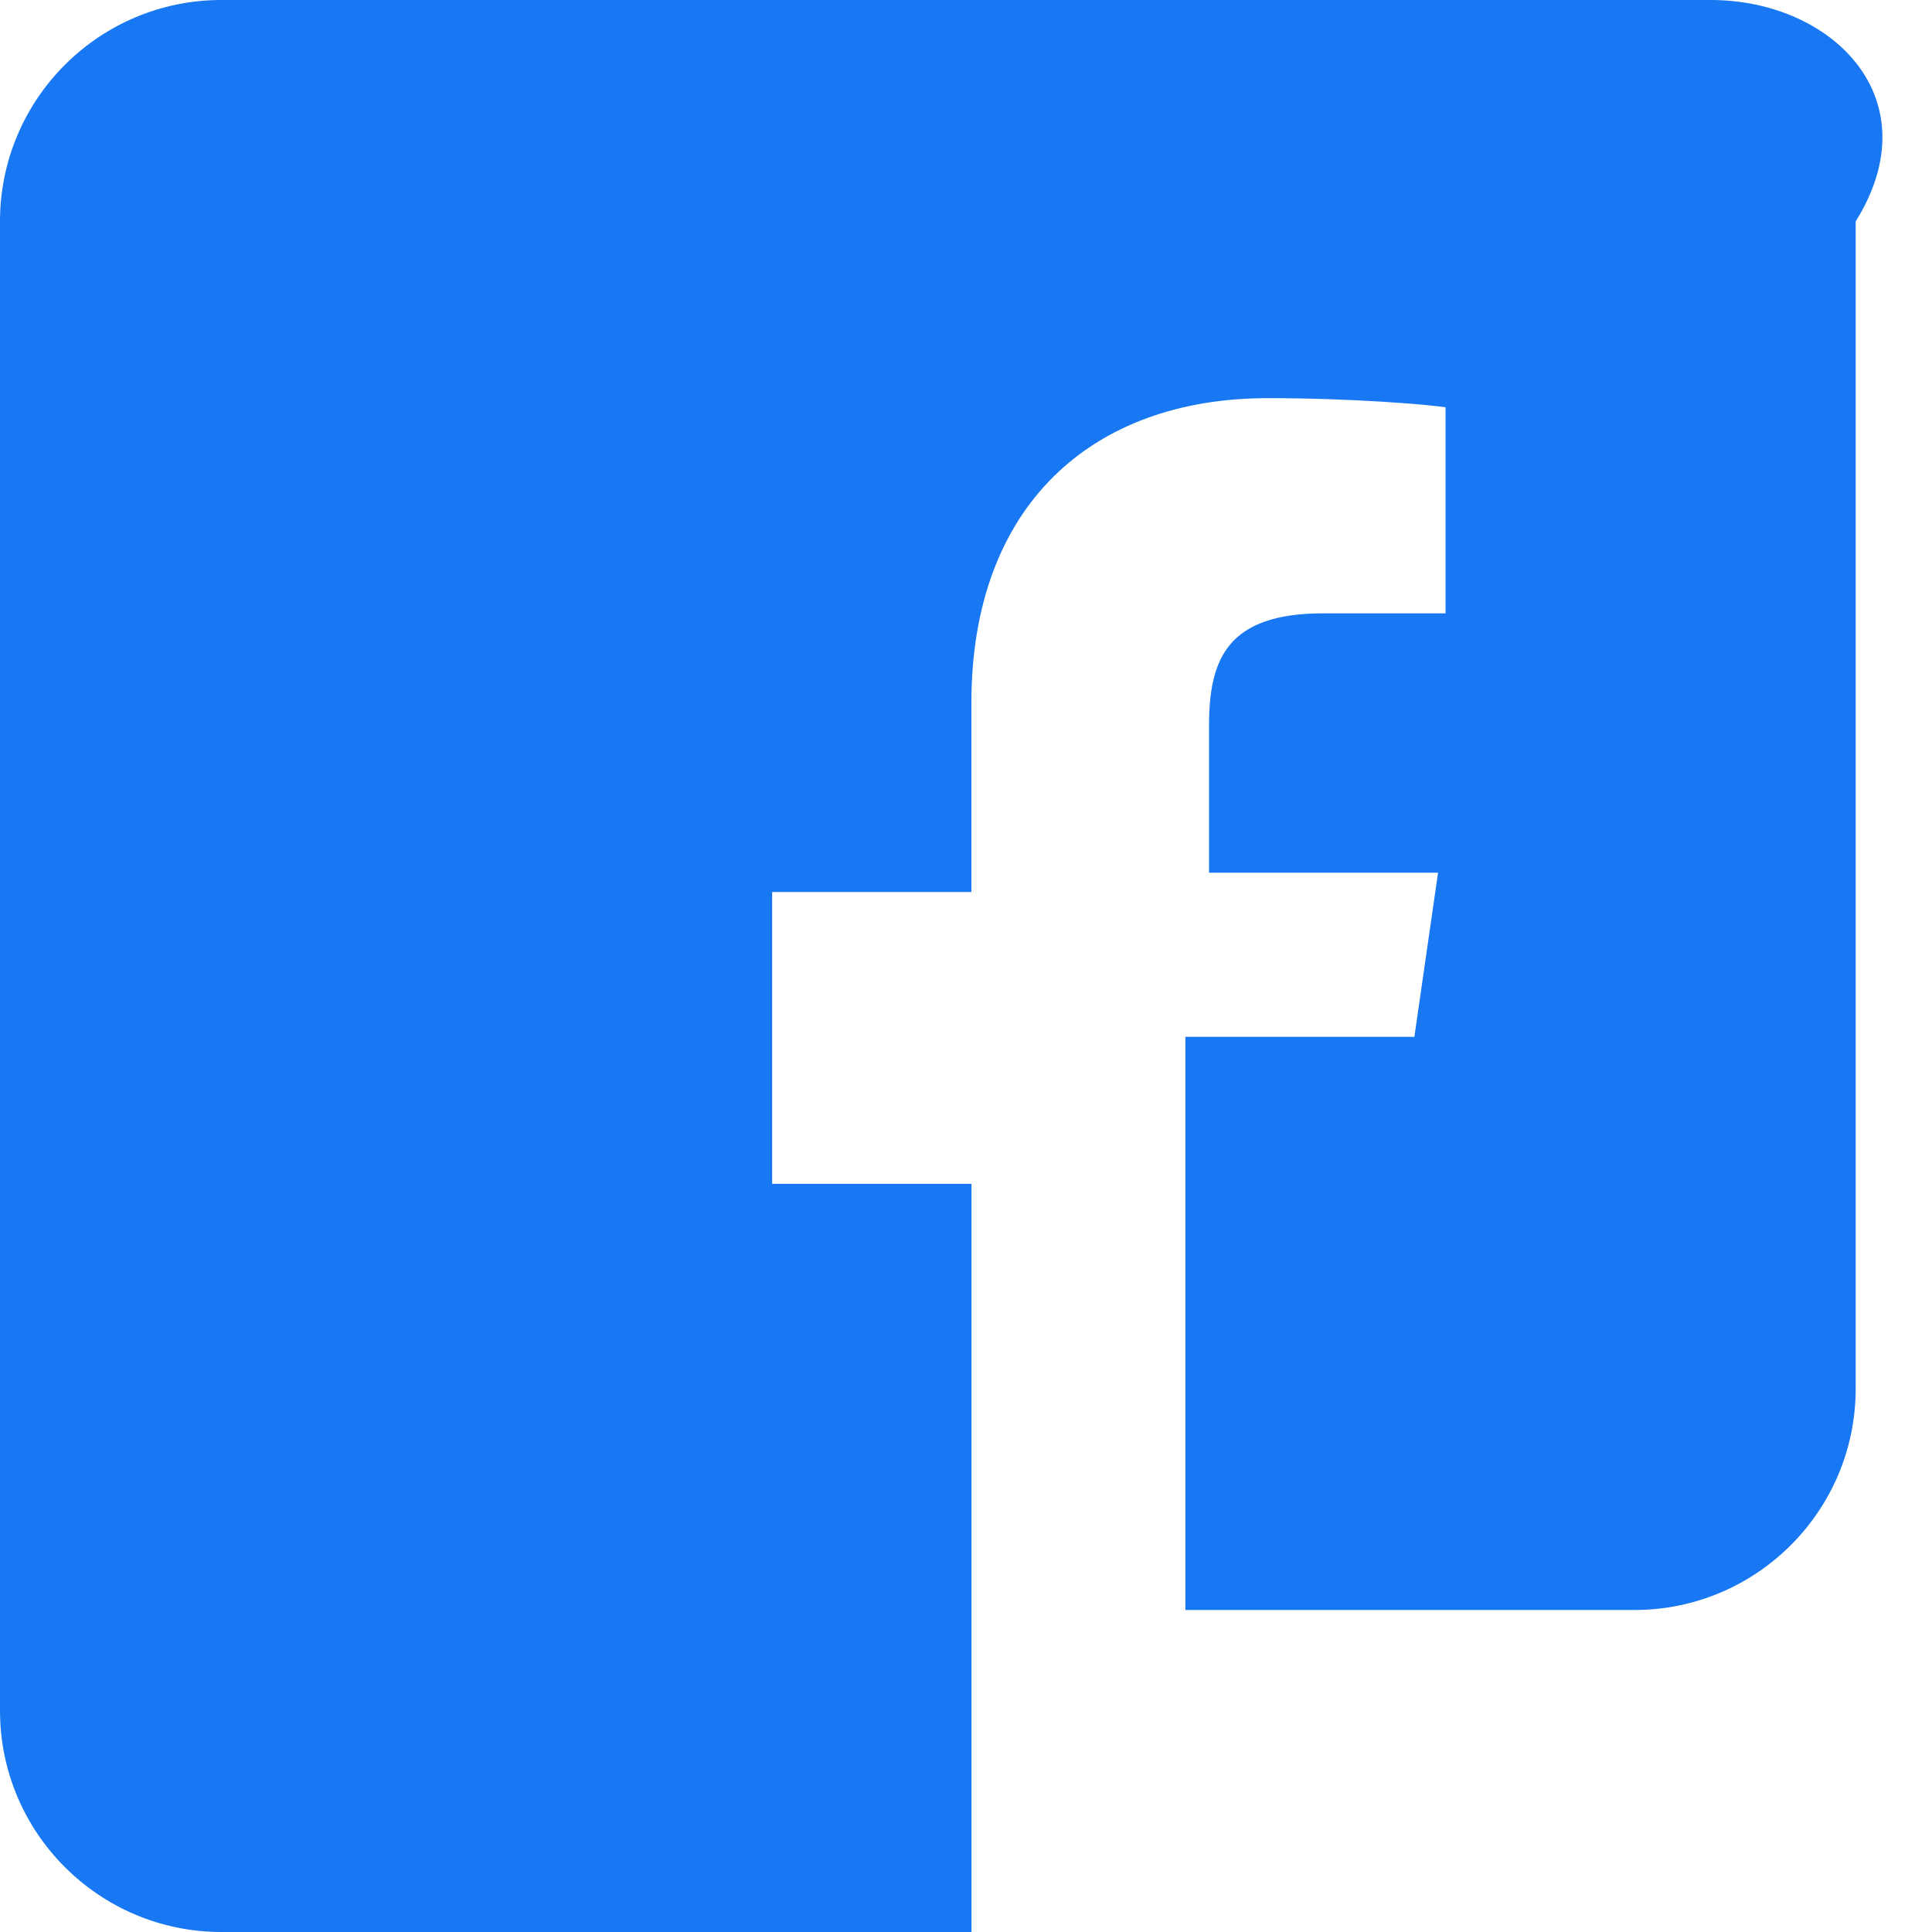
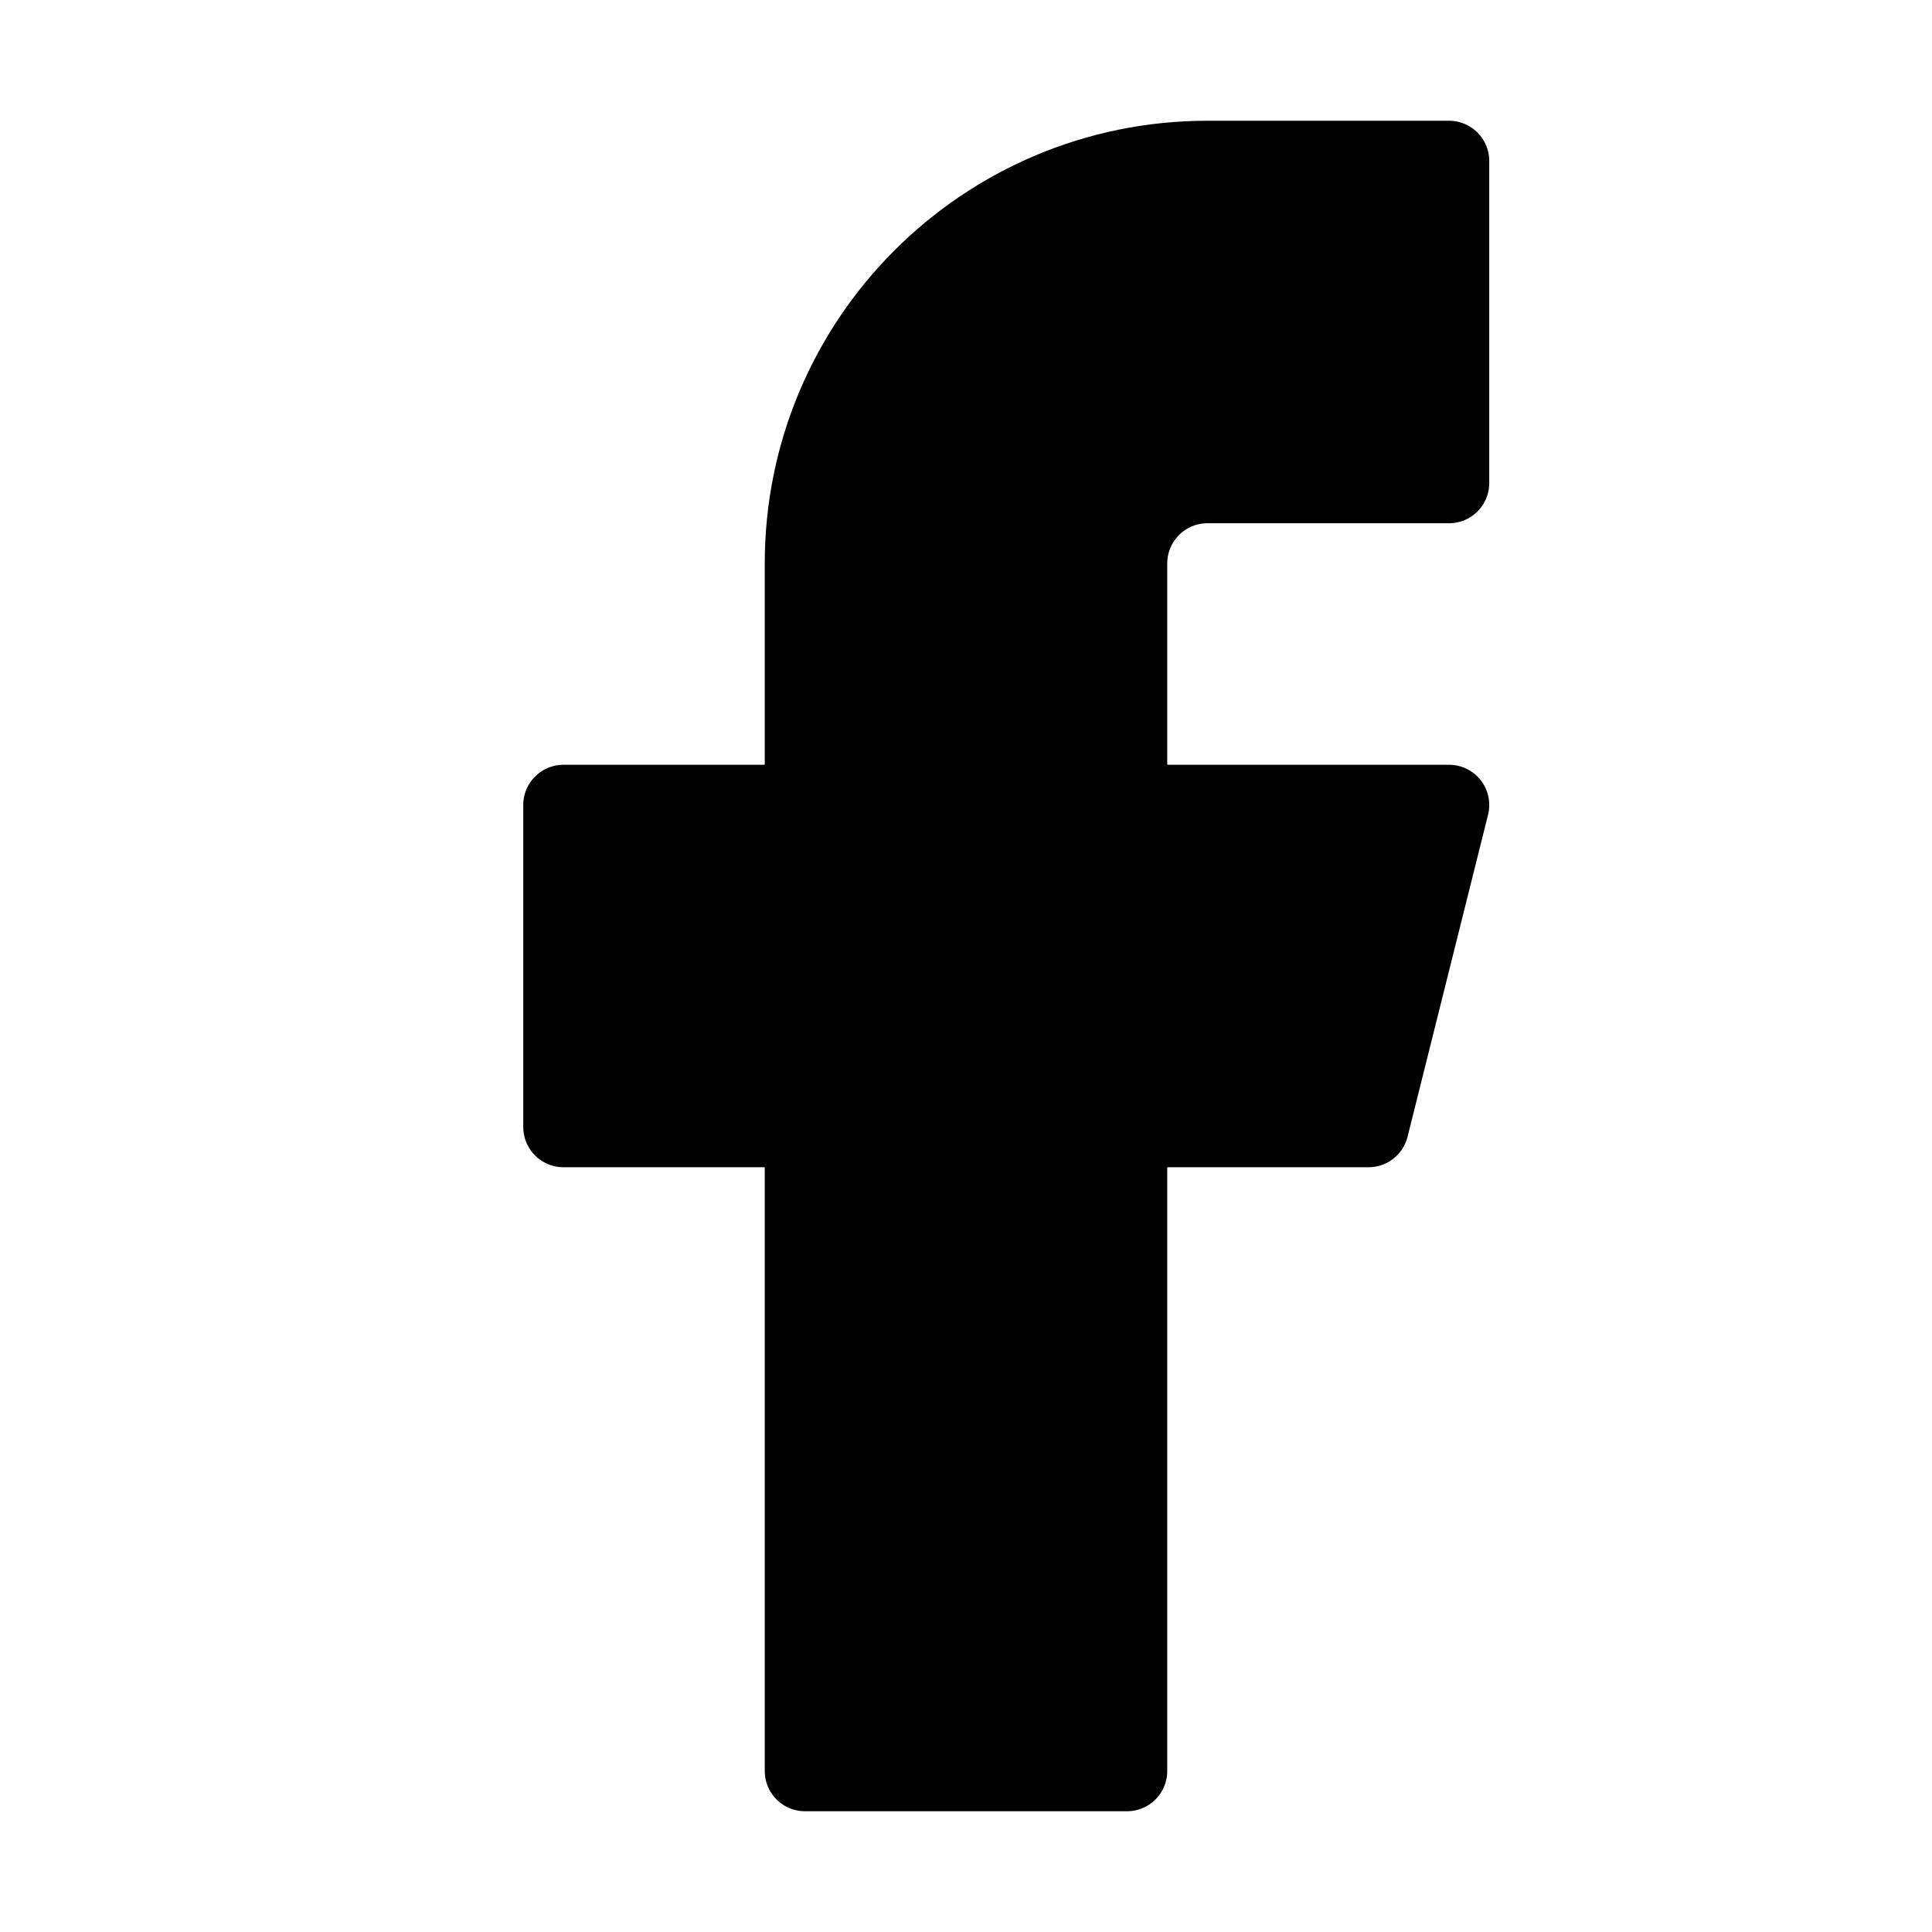
- <svg xmlns="http://www.w3.org/2000/svg" viewBox="0 0 24 24" fill="#1877F2">
-   <path d="M21.25 0H2.75C1.232 0 0 1.232 0 2.75v18.5C0 22.767 1.232 24 2.75 24h9.318v-9.294H9.592v-3.625h2.475v-2.35c0-2.453 1.5-3.785 3.68-3.785 1.052 0 1.96 0.077 2.21 0.113v2.56h-1.518c-1.19 0-1.42 0.565-1.42 1.395v1.827h2.845L17.57 12.88h-2.845v7.12h5.577c1.518 0 2.75-1.232 2.75-2.75V2.75C24 1.232 22.767 0 21.25 0z" />
+ <svg xmlns="http://www.w3.org/2000/svg" width="16" height="16" viewBox="0 0 24 24" fill="black" stroke="currentColor" stroke-width="1" stroke-linecap="round" stroke-linejoin="round" class="lucide lucide-facebook">
+   <path d="M18 2h-3a5 5 0 0 0-5 5v3H7v4h3v8h4v-8h3l1-4h-4V7a1 1 0 0 1 1-1h3z" />
</svg>
